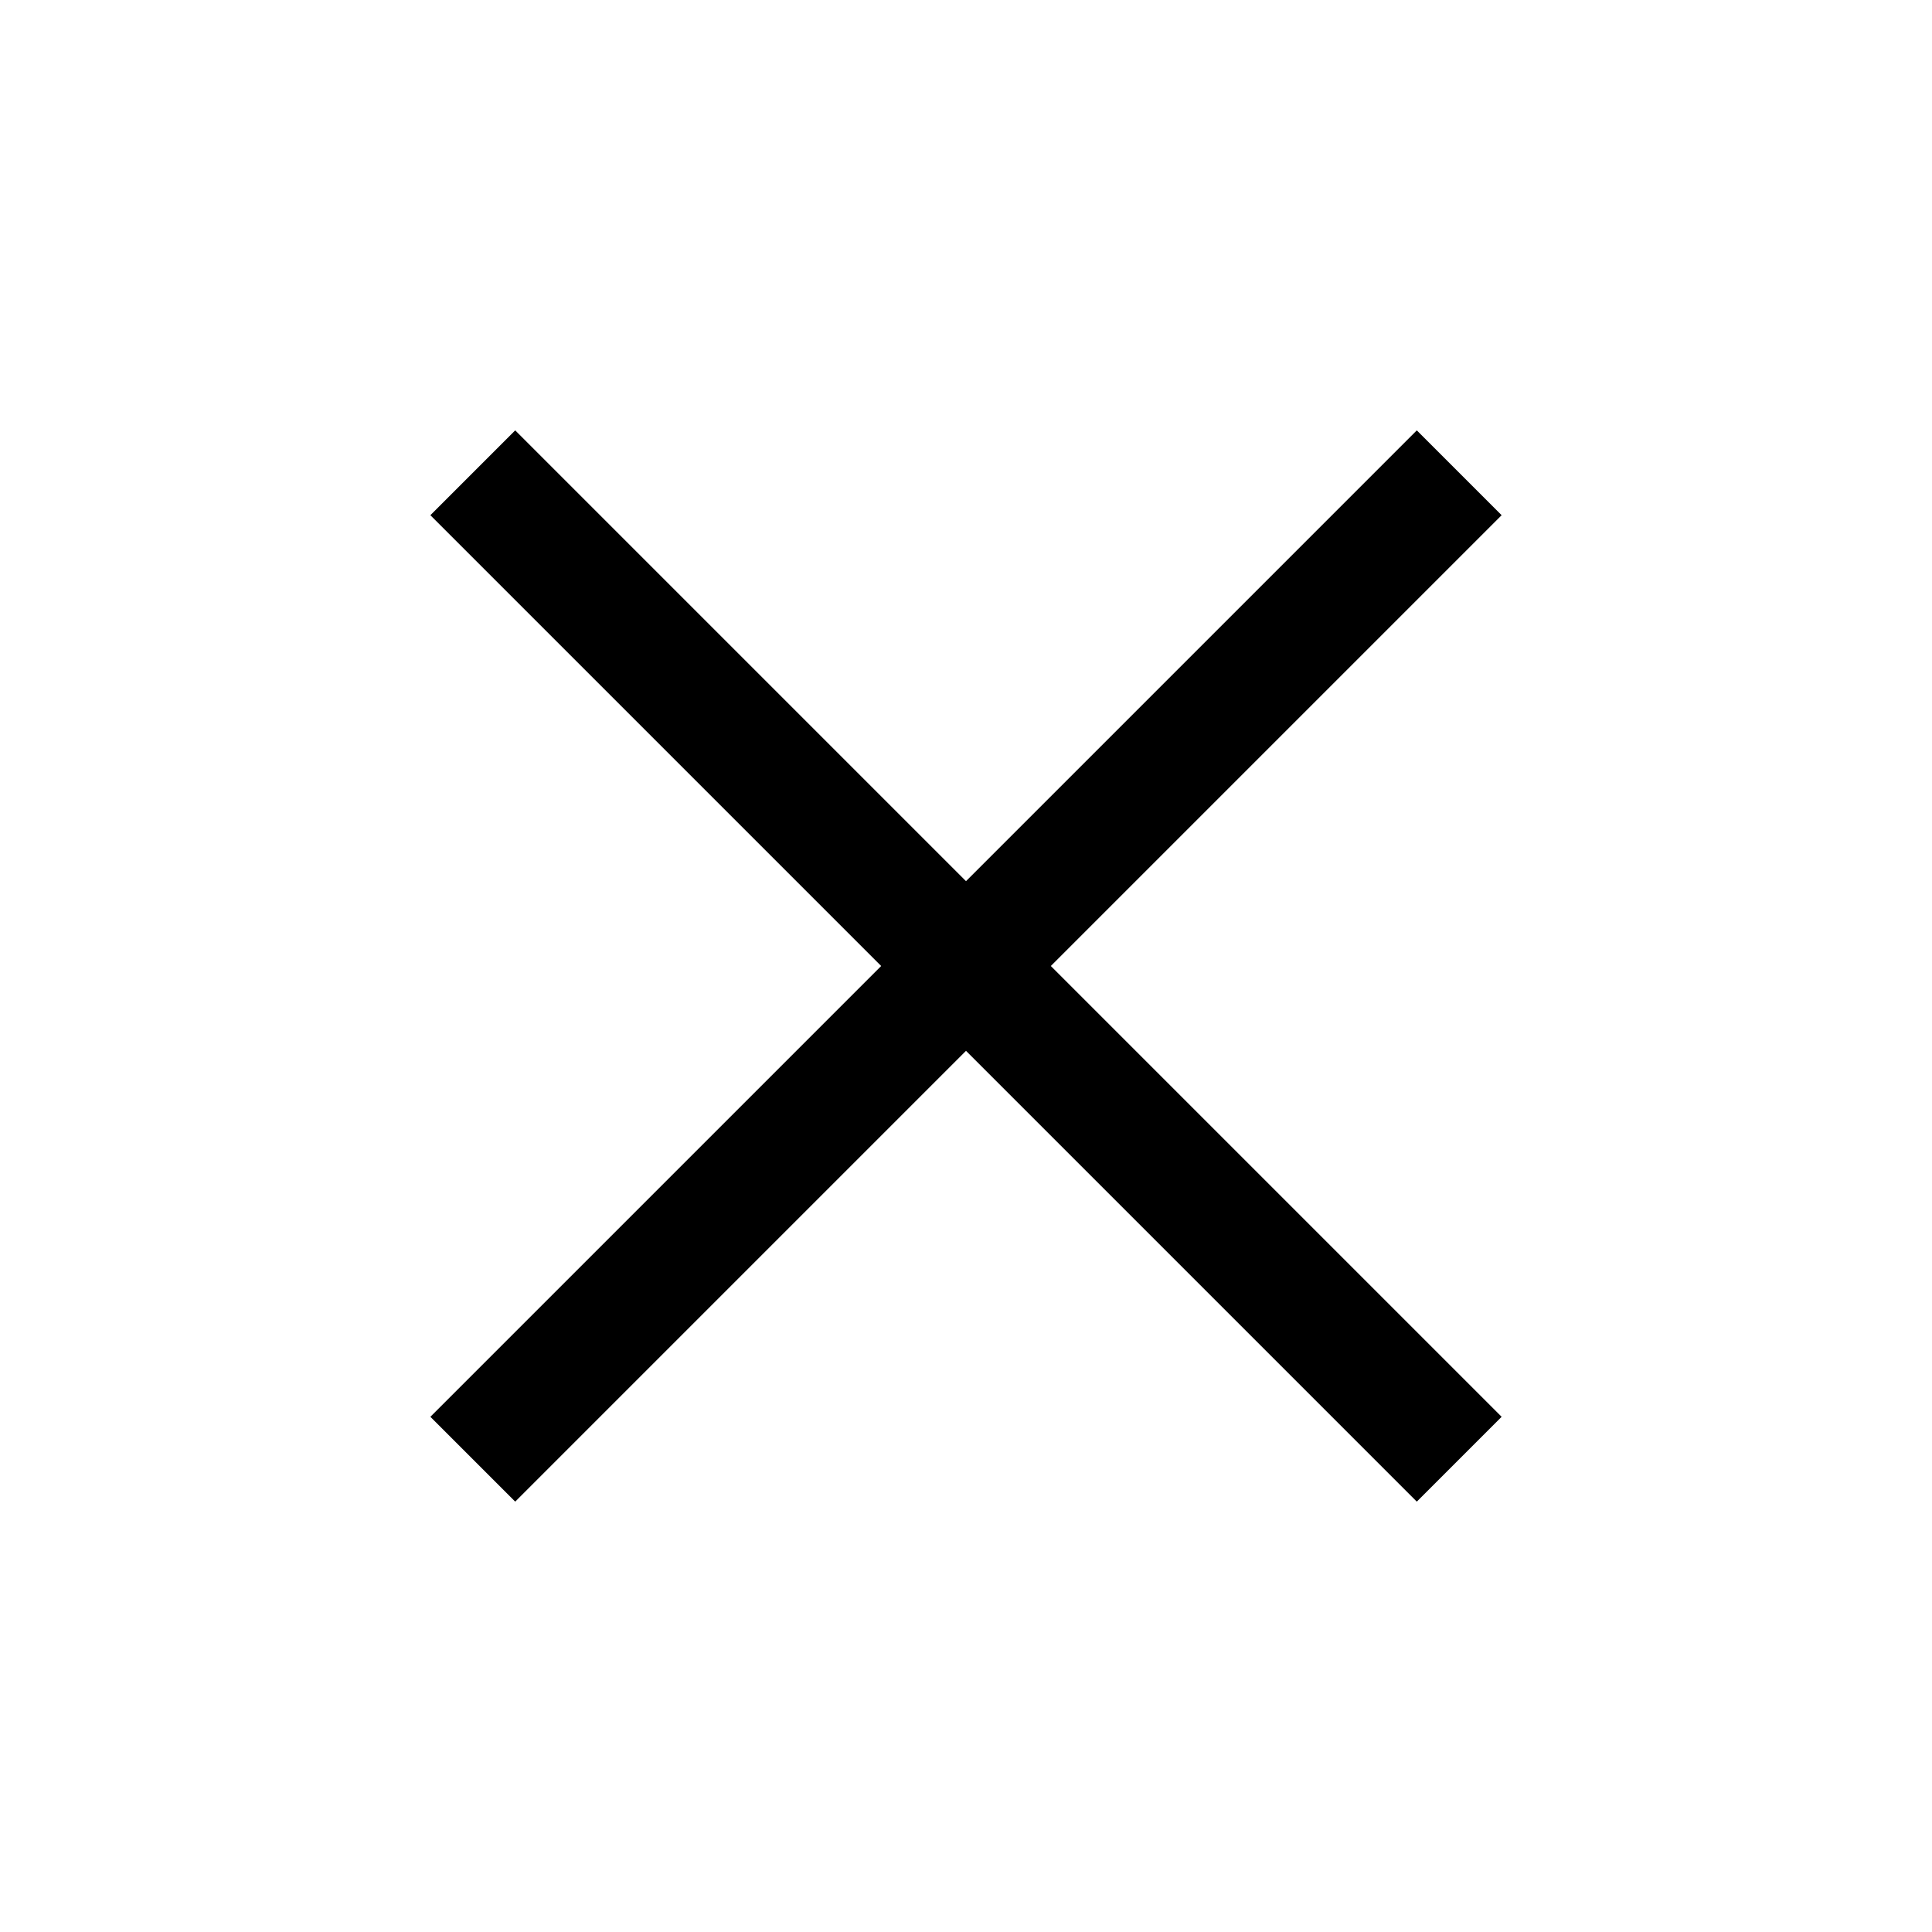
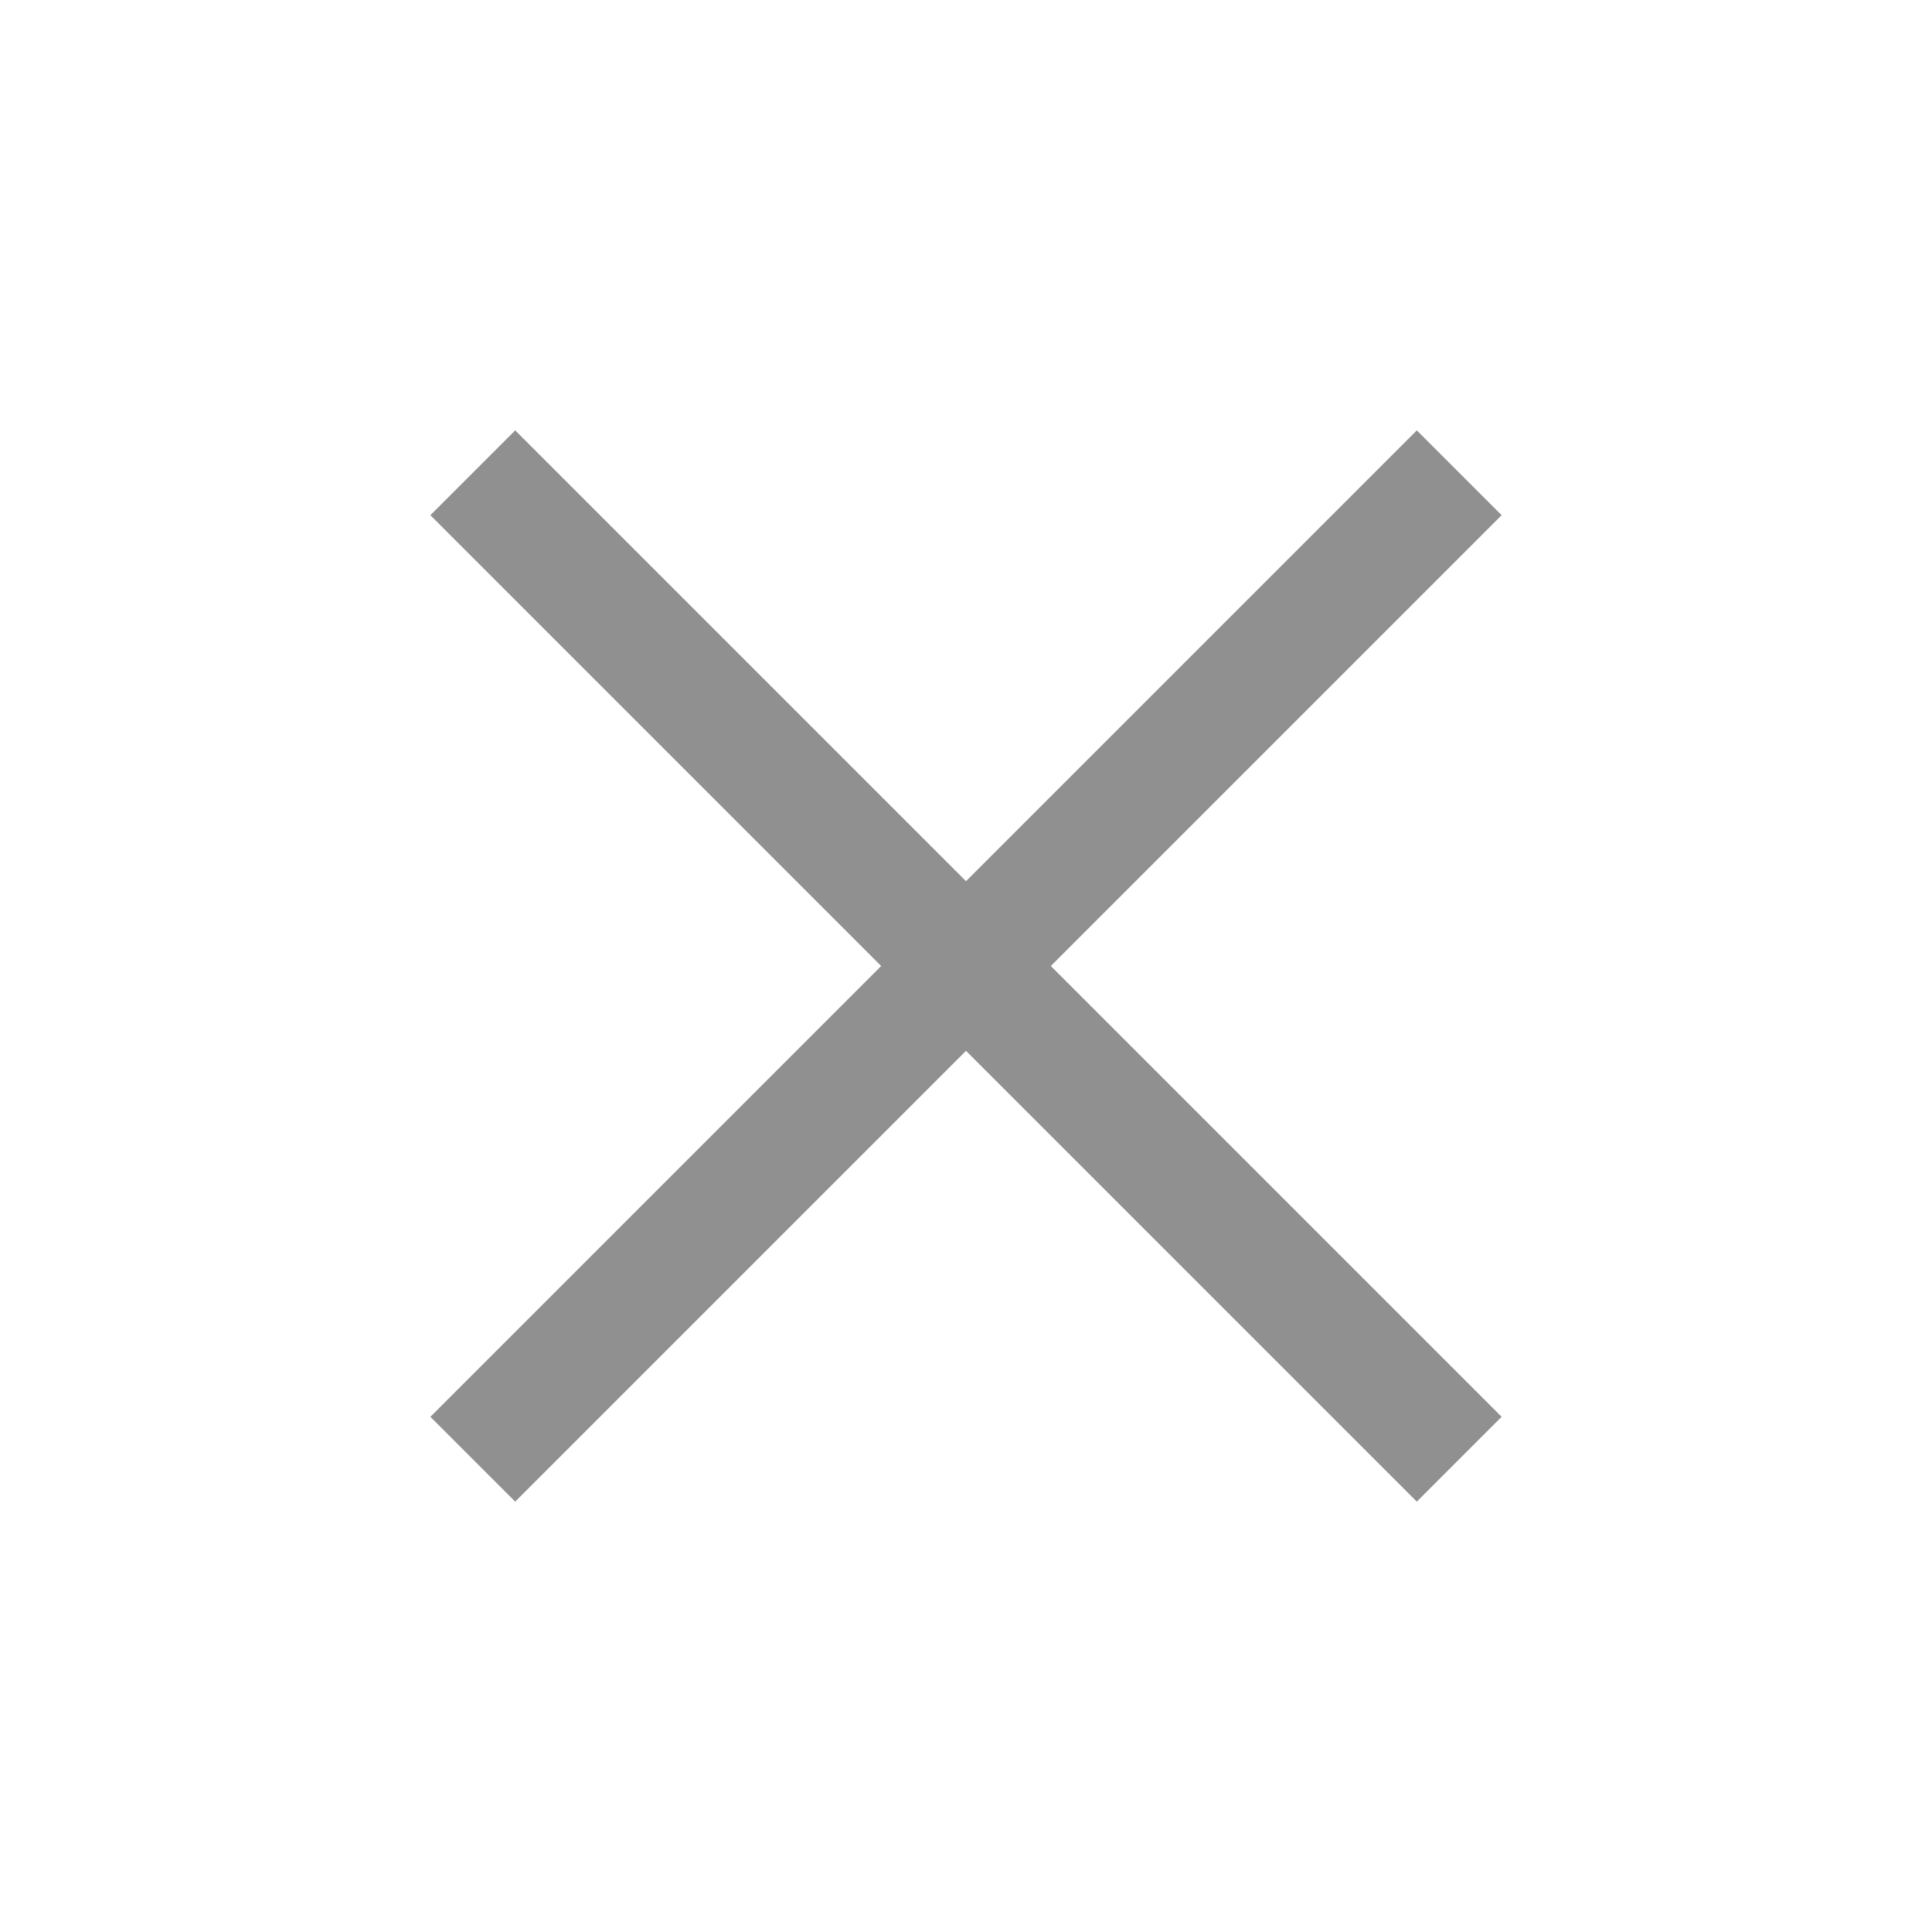
<svg xmlns="http://www.w3.org/2000/svg" height="24" viewBox="0 -960 960 960" width="24">
-   <path d="M256-213.85 213.85-256l224-224-224-224L256-746.15l224 224 224-224L746.15-704l-224 224 224 224L704-213.85l-224-224-224 224Z" />
+   <path d="M256-213.85 213.85-256l224-224-224-224L256-746.15l224 224 224-224L746.15-704l-224 224 224 224L704-213.85l-224-224-224 224Z" fill="#909090" />
</svg>
